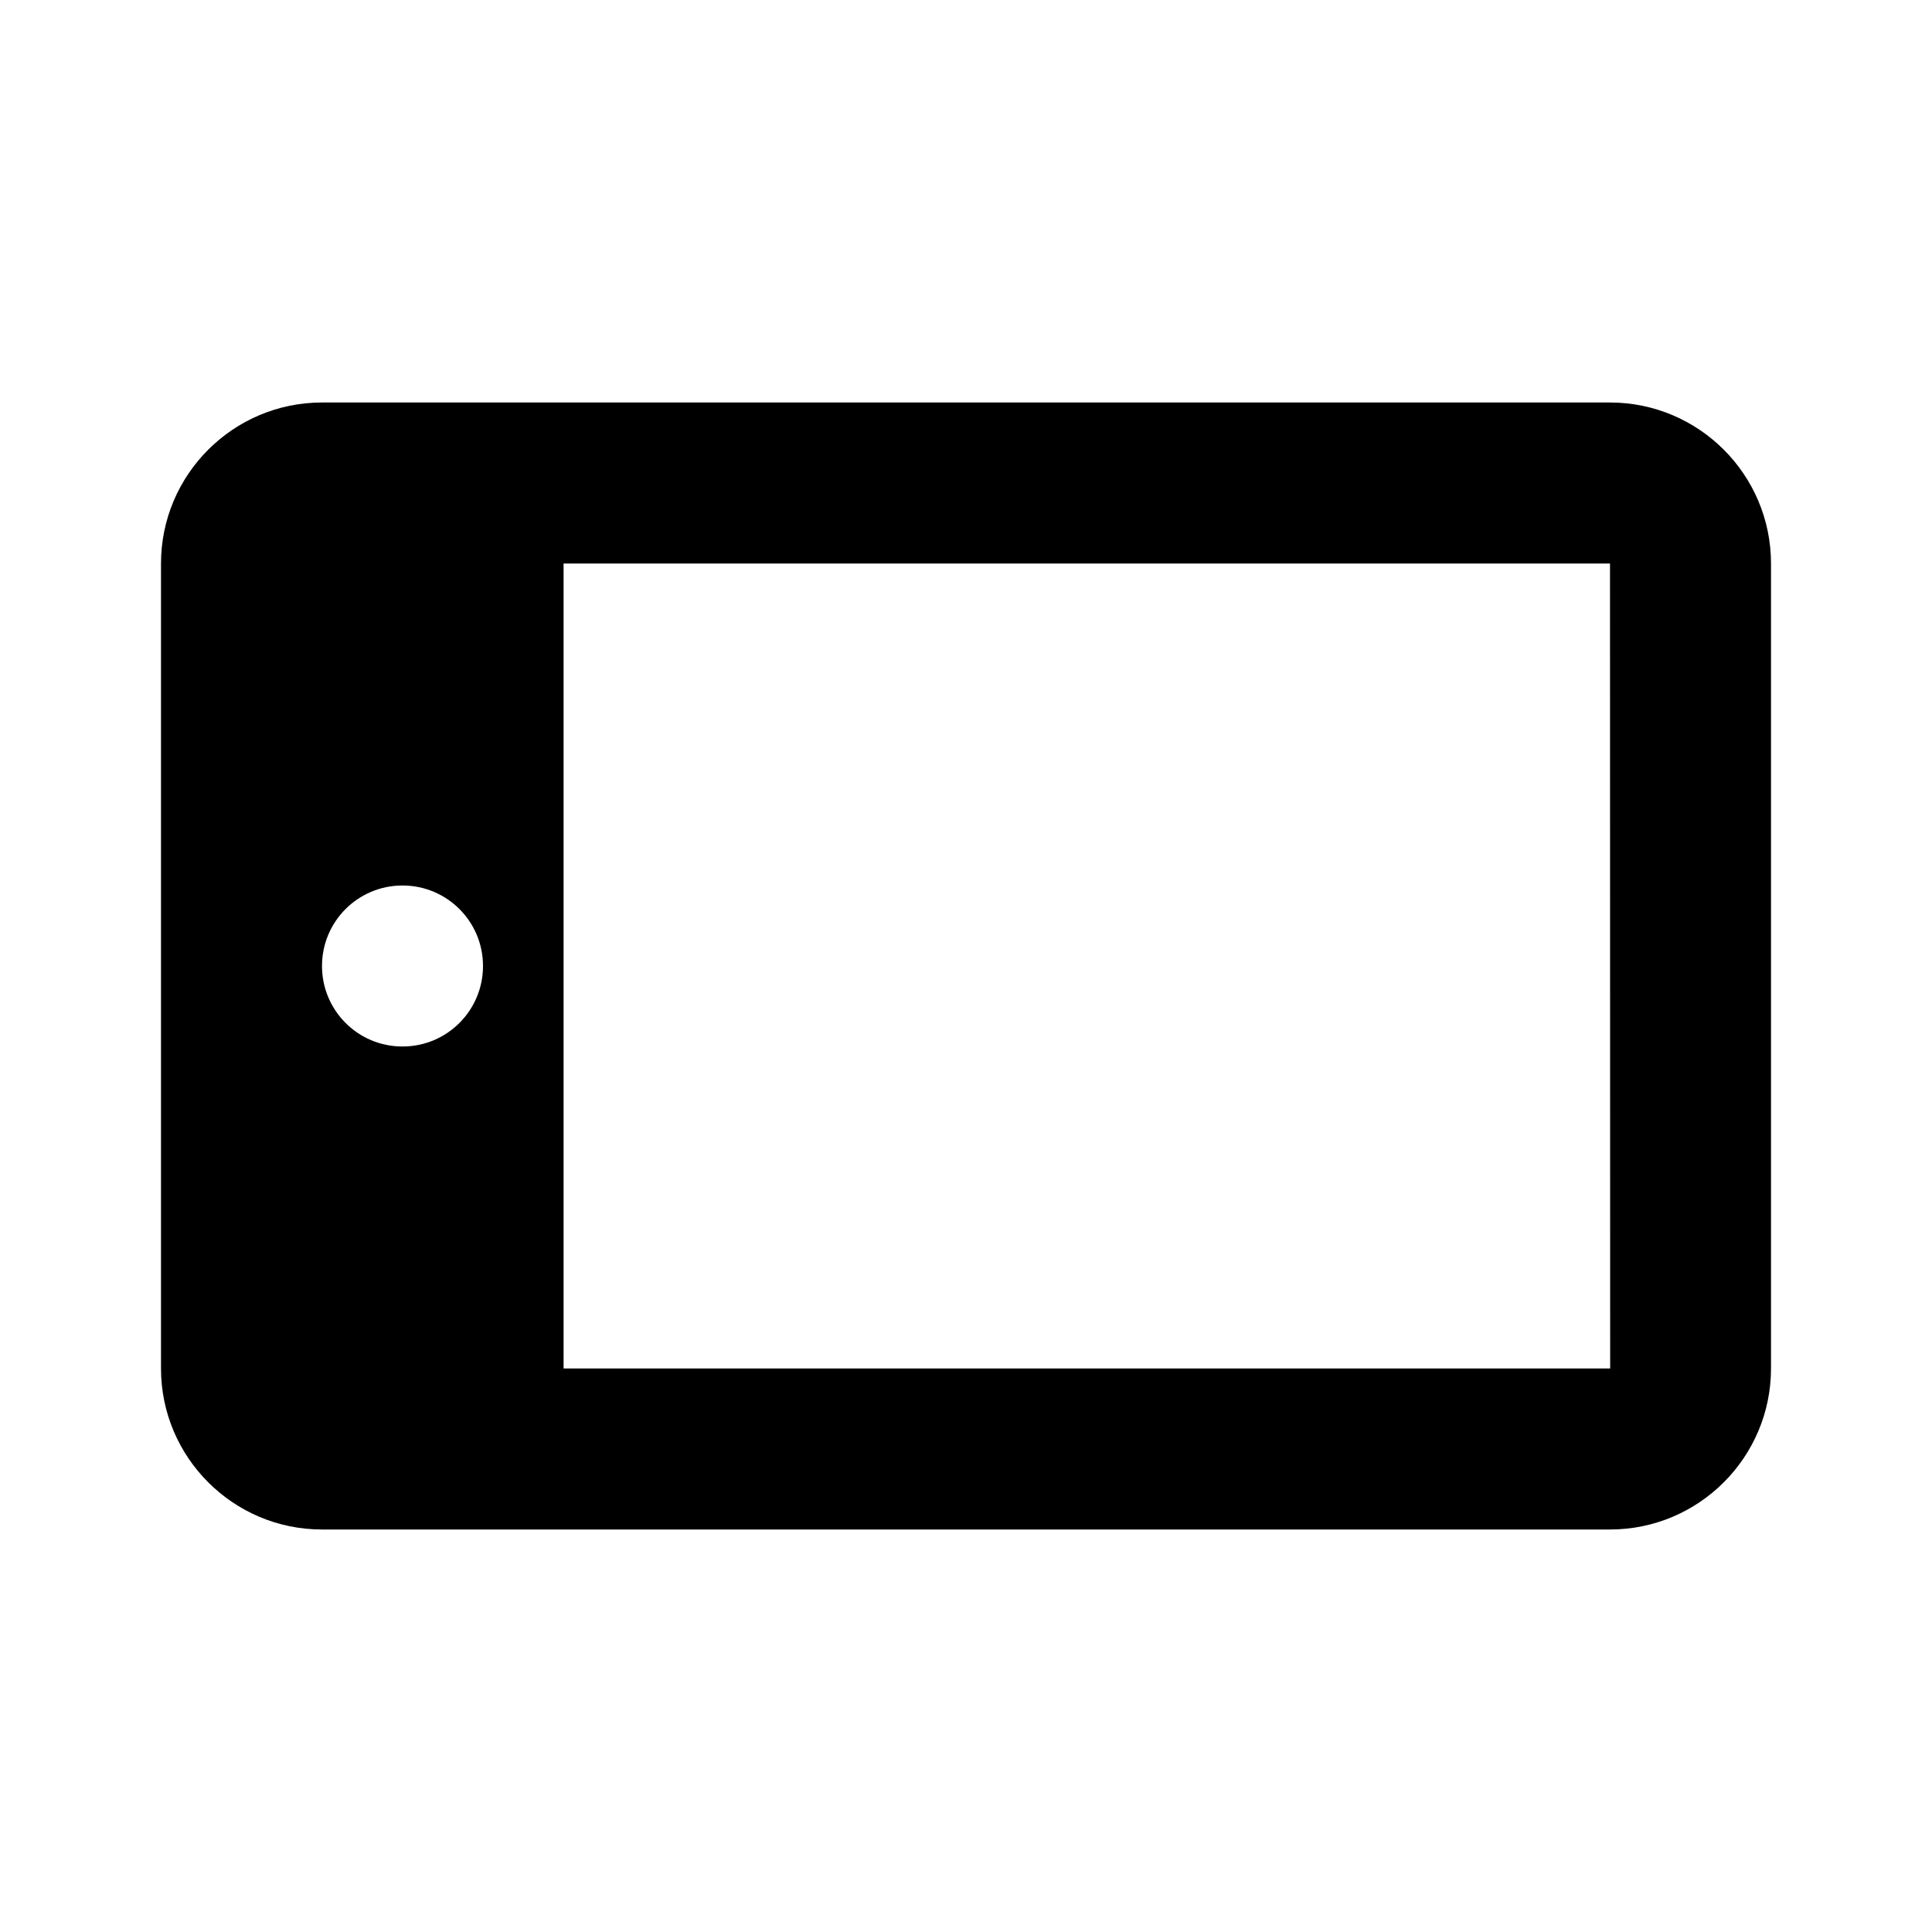
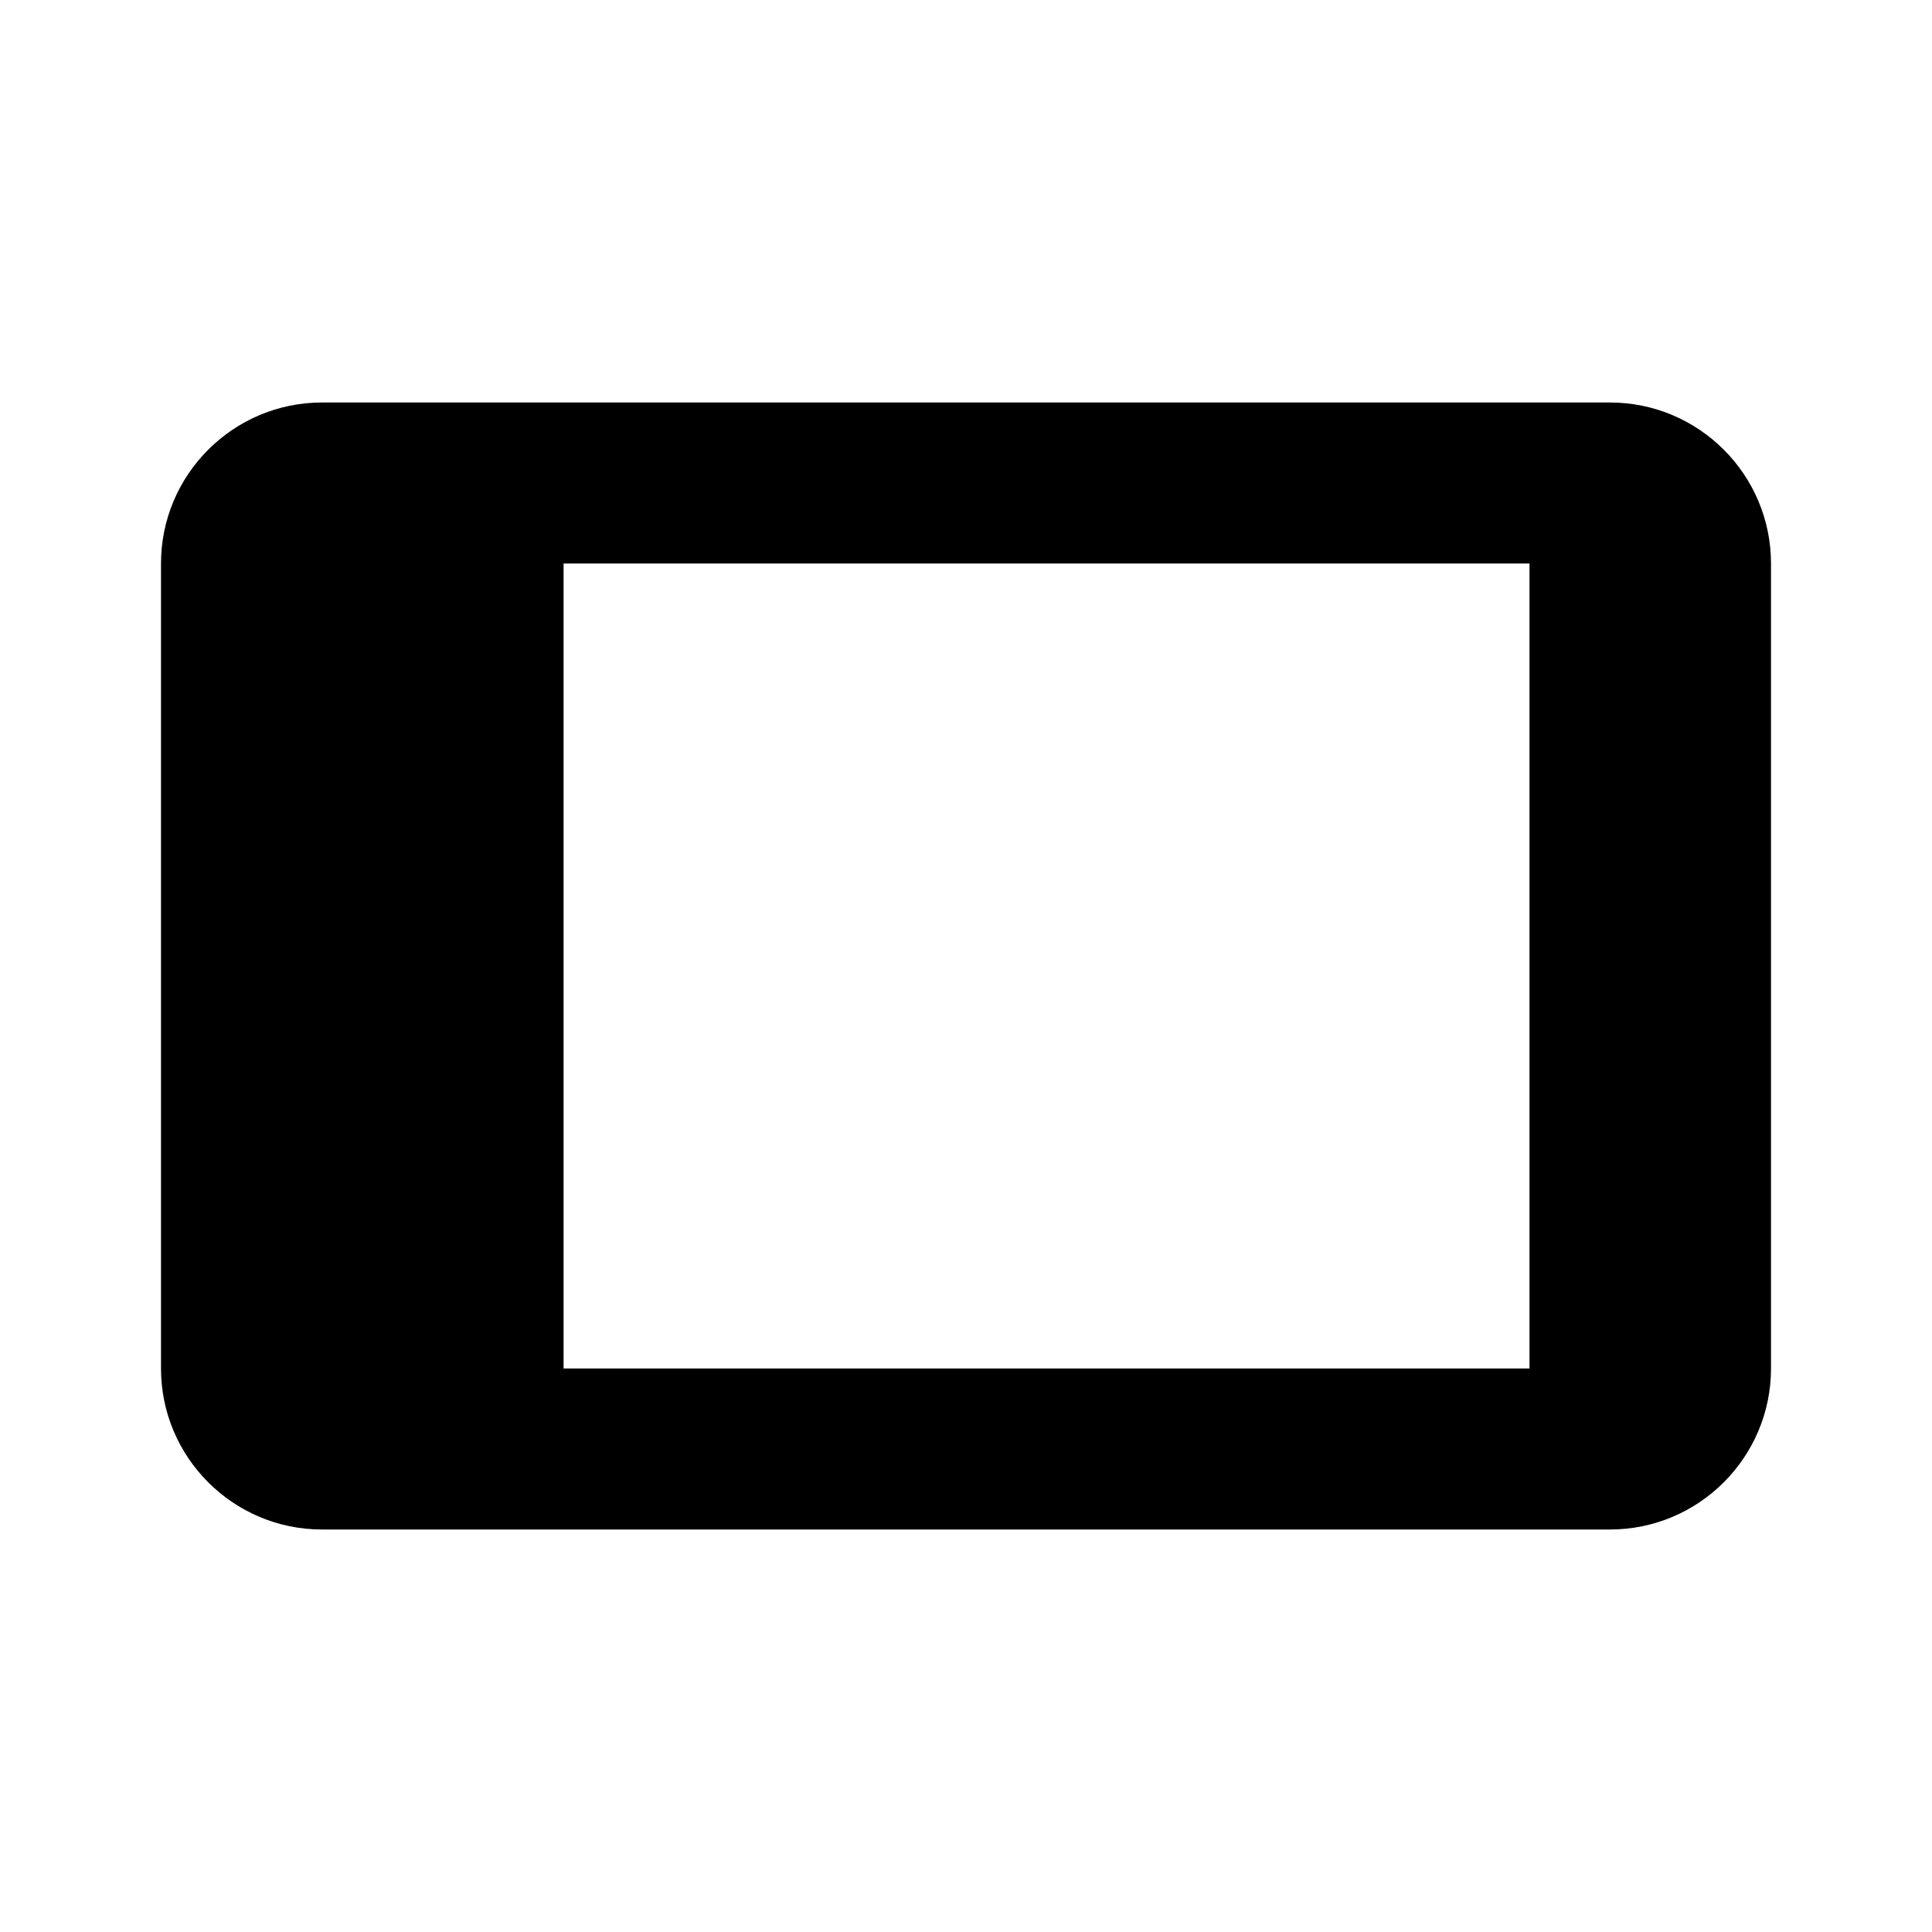
<svg xmlns="http://www.w3.org/2000/svg" width="24" height="24" viewBox="0 0 24 24">
-   <path d="M20,5H4C2.897,5,2,5.897,2,7v10c0,1.103,0.897,2,2,2h16c1.103,0,2-0.897,2-2V7C22,5.897,21.103,5,20,5z M5,13 c-0.553,0-1-0.447-1-1s0.447-1,1-1s1,0.447,1,1S5.553,13,5,13z M7.001,17V7H20l0.002,10H7.001z" />
+   <path d="M20,5H4C2.897,5,2,5.897,2,7v10c0,1.103,0.897,2,2,2h16c1.103,0,2-0.897,2-2V7C22,5.897,21.103,5,20,5z M7.001,7H19v10 H7.001V7z" />
</svg>
